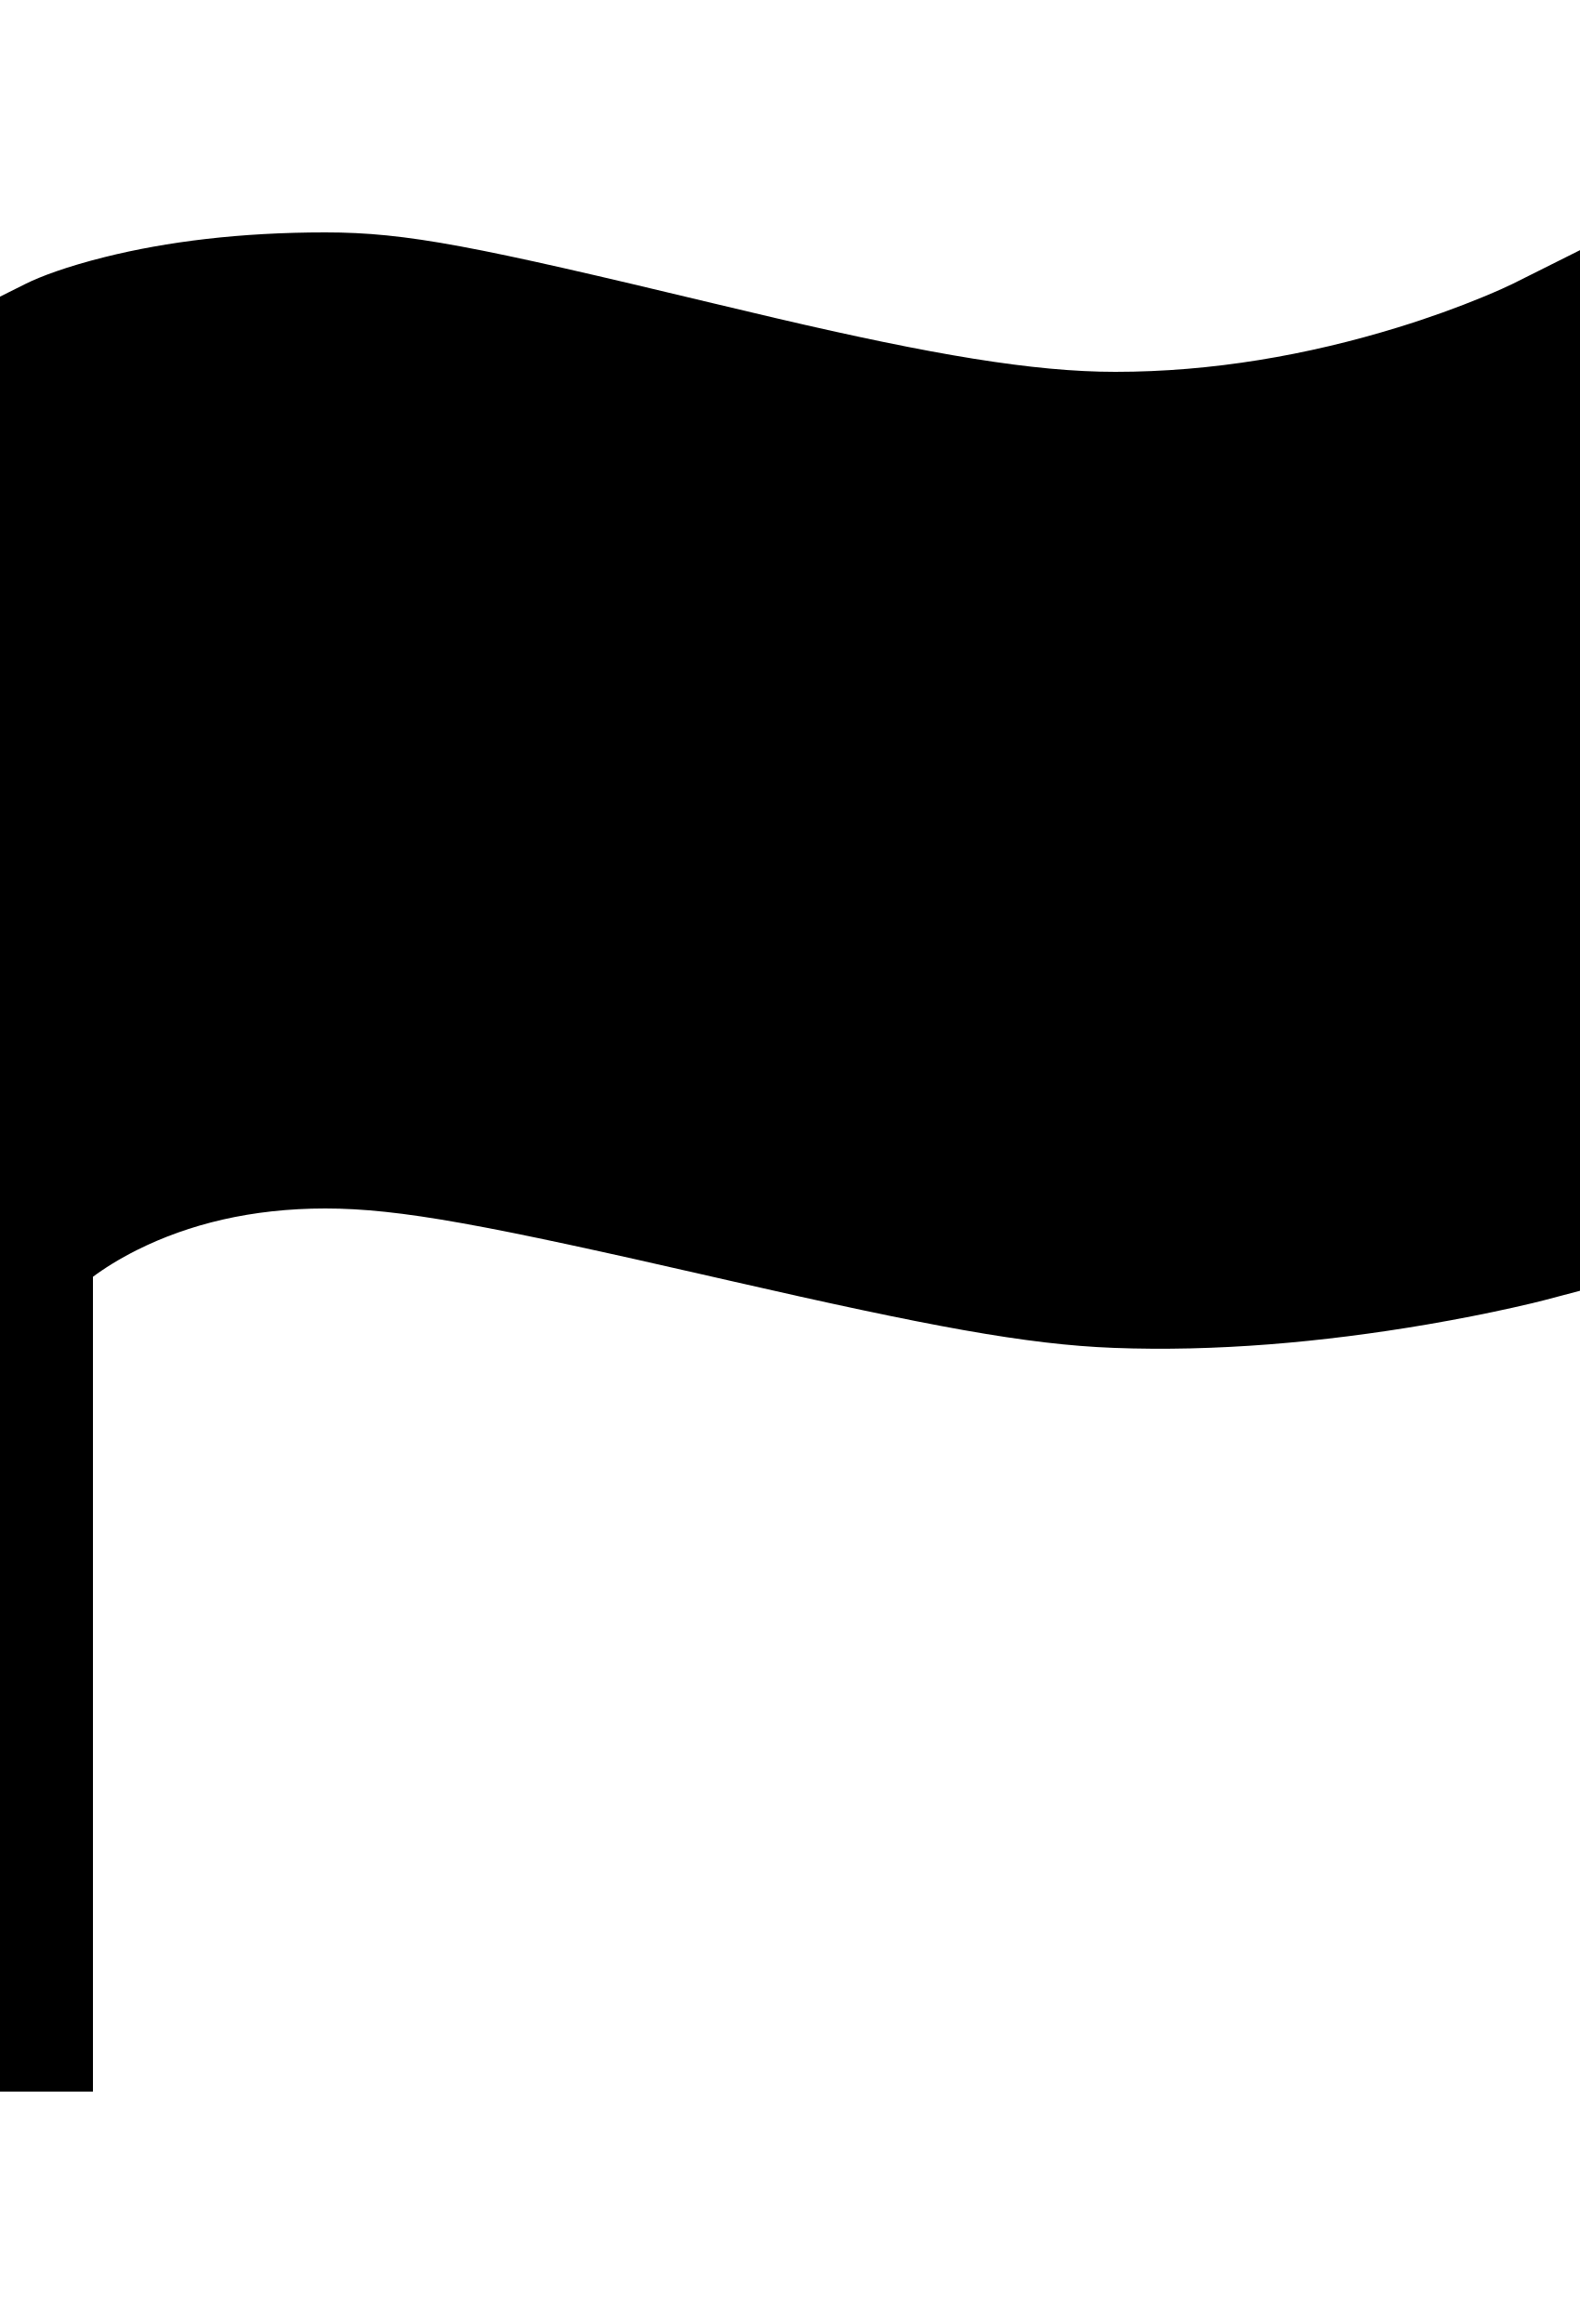
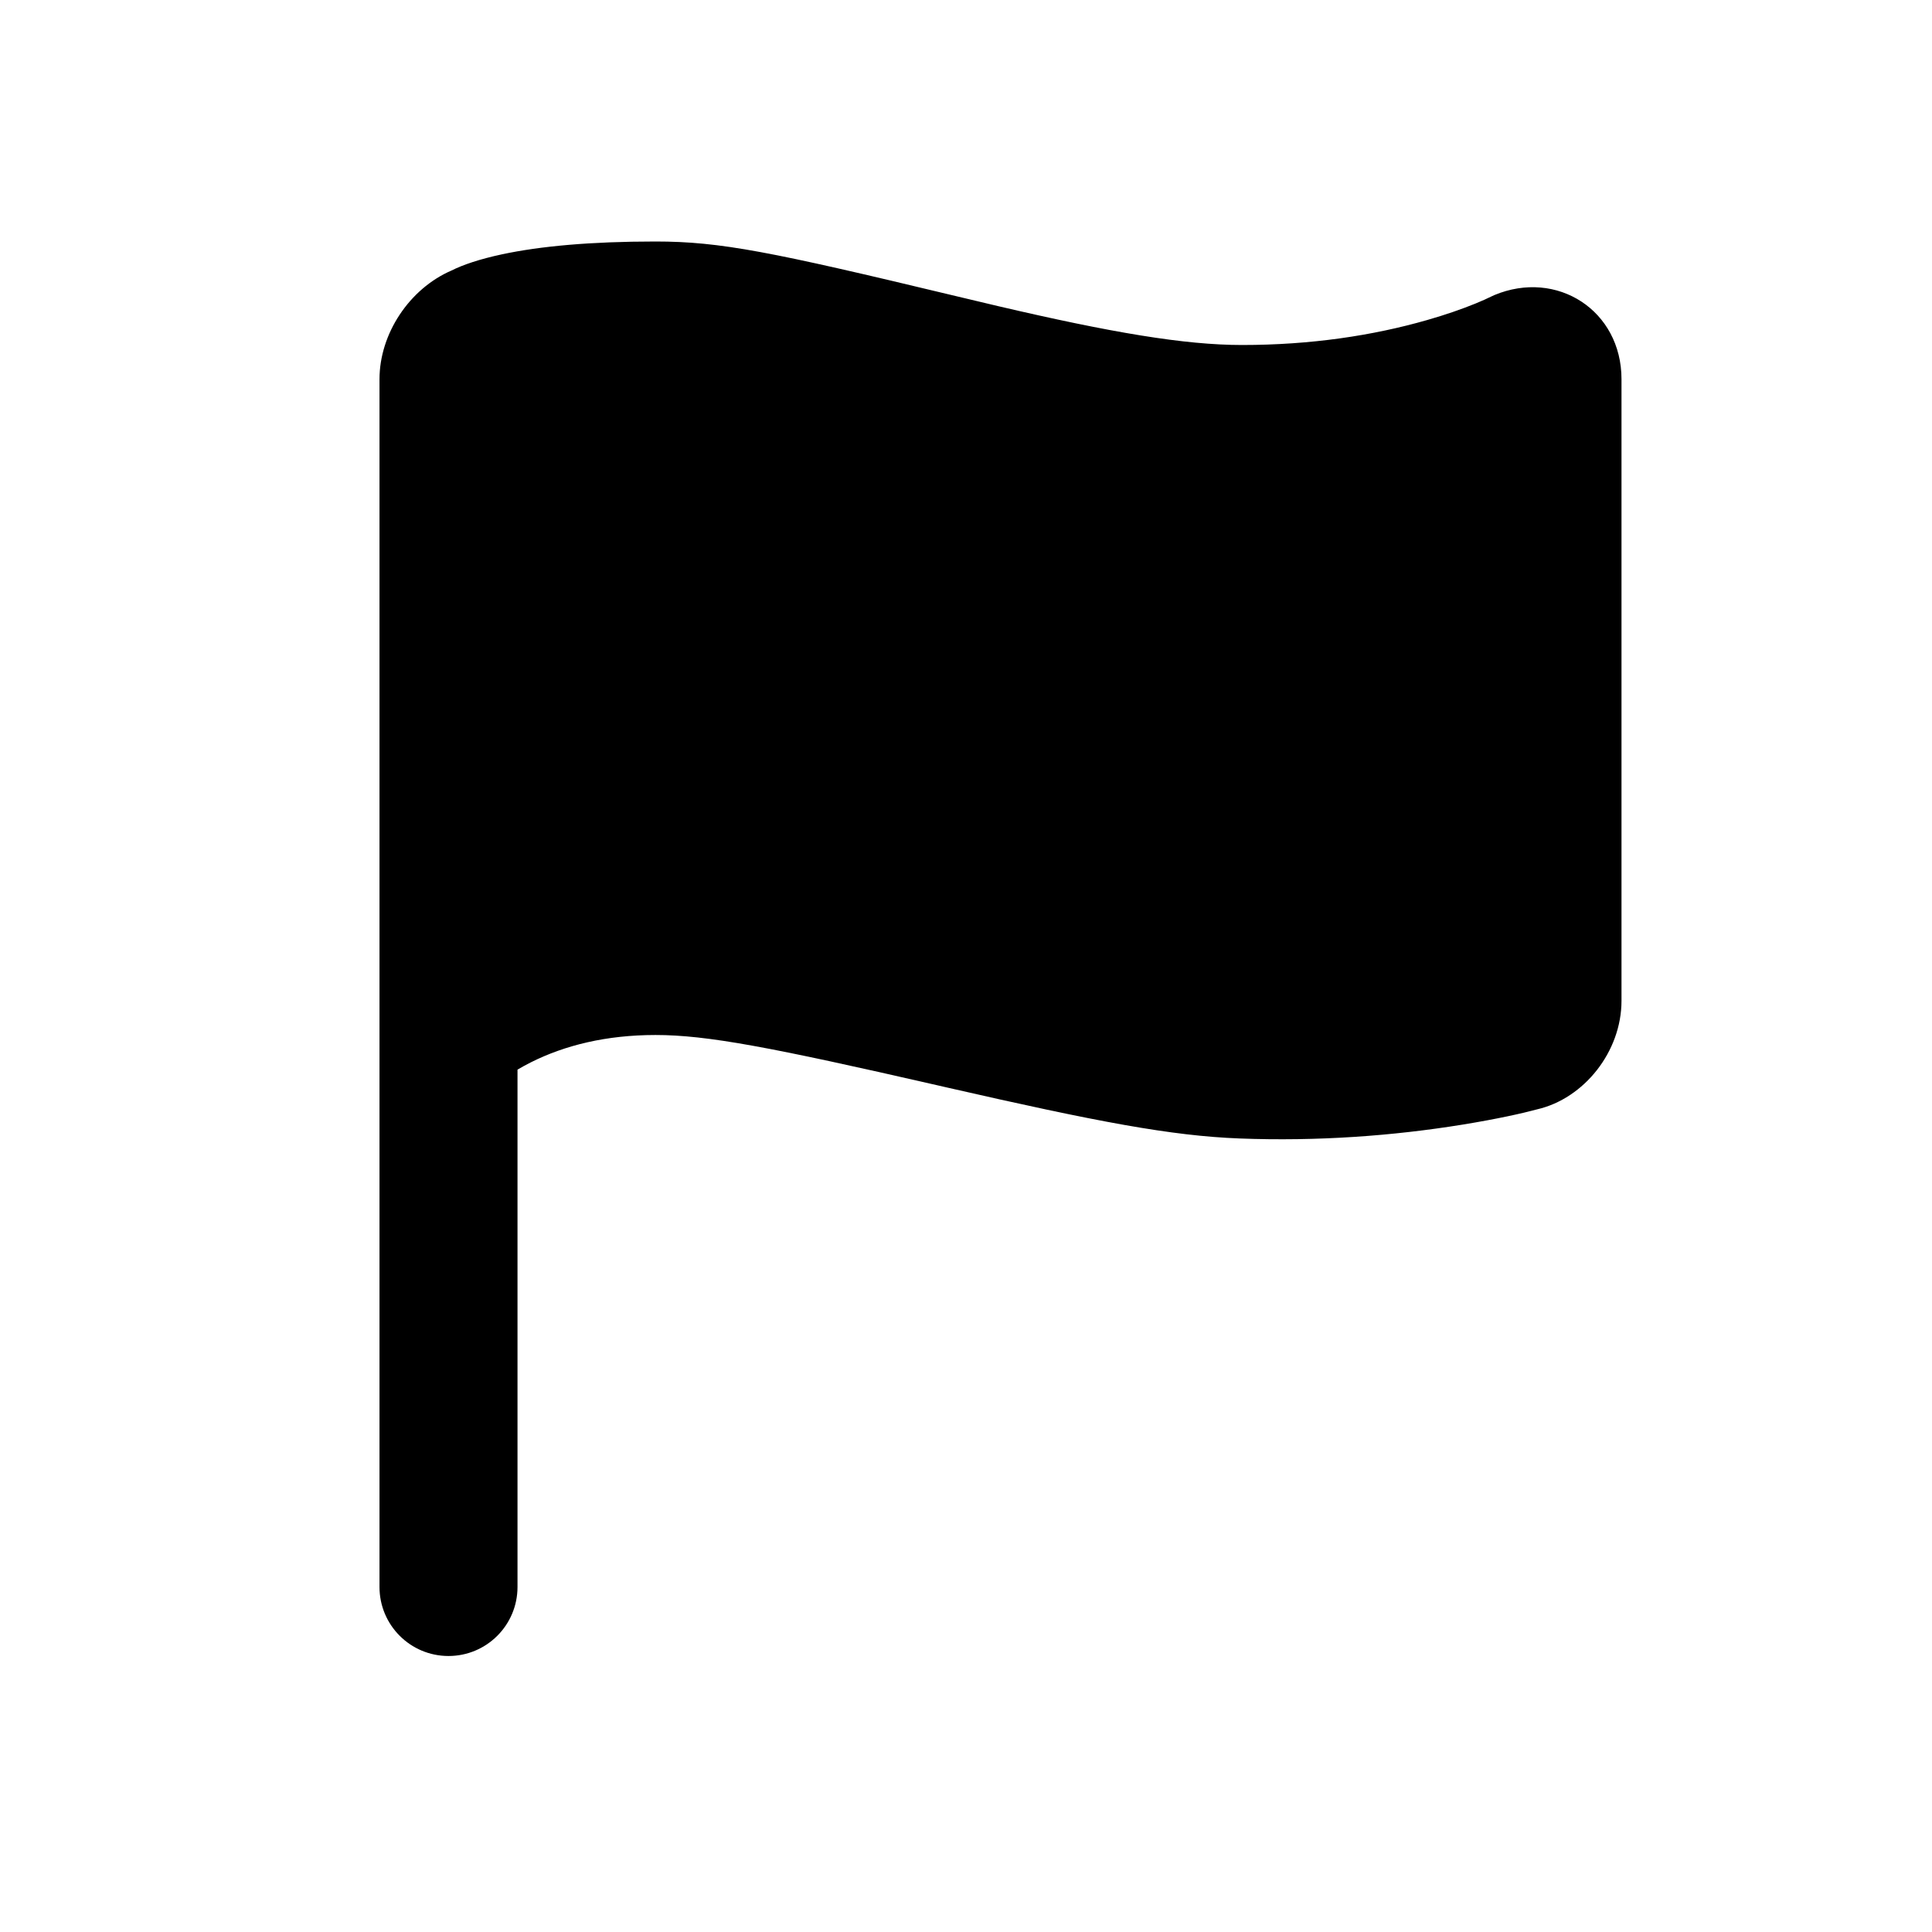
- <svg xmlns="http://www.w3.org/2000/svg" width="34px" height="50px" viewBox="0 0 34 50" version="1.1">
-   <defs />
-   <g id="Page-1" stroke="none" stroke-width="1" fill="none" fill-rule="evenodd">
-     <g id="flag_fill" transform="translate(0, 5)" fill="#000000">
-       <path d="M0,24.414 L0,22 L0,2 L0,1.382 L0.553,1.106 C0.867,0.949 1.435,0.735 2.257,0.53 C3.586,0.198 5.168,0 7,0 C8.763,0 10.226,0.296 15.358,1.528 C15.891,1.655 16.3,1.753 16.697,1.845 C20.055,2.63 22.237,3 24,3 C26.079,3 28.139,2.642 30.081,2.044 C30.761,1.835 31.376,1.611 31.915,1.388 C32.232,1.257 32.448,1.158 32.553,1.106 L34,0.382 L34,2 L34,22 L34,22.77 L33.255,22.967 C33.123,23.002 32.883,23.061 32.549,23.135 C31.999,23.258 31.383,23.38 30.714,23.495 C28.448,23.882 26.145,24.083 23.962,23.999 C22.082,23.927 19.983,23.532 15.696,22.552 C15.537,22.516 15.537,22.516 15.377,22.479 C10.454,21.352 8.603,21 7,21 C5.41,21 4.062,21.337 2.947,21.894 C2.565,22.086 2.241,22.288 1.975,22.488 C1.827,22.599 1.737,22.677 1.707,22.707 L0,24.414 Z" id="Path" />
-       <polygon id="Path-20" points="0 40 2 40 2 22 0 22" />
-     </g>
-   </g>
+ <svg xmlns="http://www.w3.org/2000/svg" width="56" height="56" viewBox="0 0 56 56">
+   <path d="M4,24.004 L4,39 C4,40.105 3.105,41 2,41 L2,41 C0.895,41 1.3527075e-16,40.105 0,39 L0,3.992 C0,2.671 0.868,1.369 2.085,0.842 C2.423,0.673 2.901,0.511 3.549,0.372 C4.654,0.136 6.117,0 8,0 C9.881,0 11.35,0.297 16.592,1.555 C17.123,1.683 17.53,1.779 17.925,1.872 C21.21,2.64 23.337,3 25,3 C26.994,3 28.793,2.728 30.365,2.277 C30.904,2.123 31.372,1.959 31.766,1.799 C31.983,1.71 32.117,1.648 32.16,1.625 L32.312,1.554 C34.131,0.795 36,2 36,3.992 L36,22.008 C36,23.479 34.919,24.84 33.554,25.155 C33.124,25.272 32.384,25.436 31.39,25.598 C29.382,25.923 27.196,26.086 24.923,25.999 C22.956,25.923 20.828,25.522 16.473,24.527 C16.314,24.49 16.314,24.49 16.154,24.454 C11.33,23.35 9.492,23 8,23 C6.57,23 5.374,23.299 4.394,23.789 C4.253,23.86 4.121,23.932 4,24.004 Z" transform="translate(11 7)" />
</svg>
